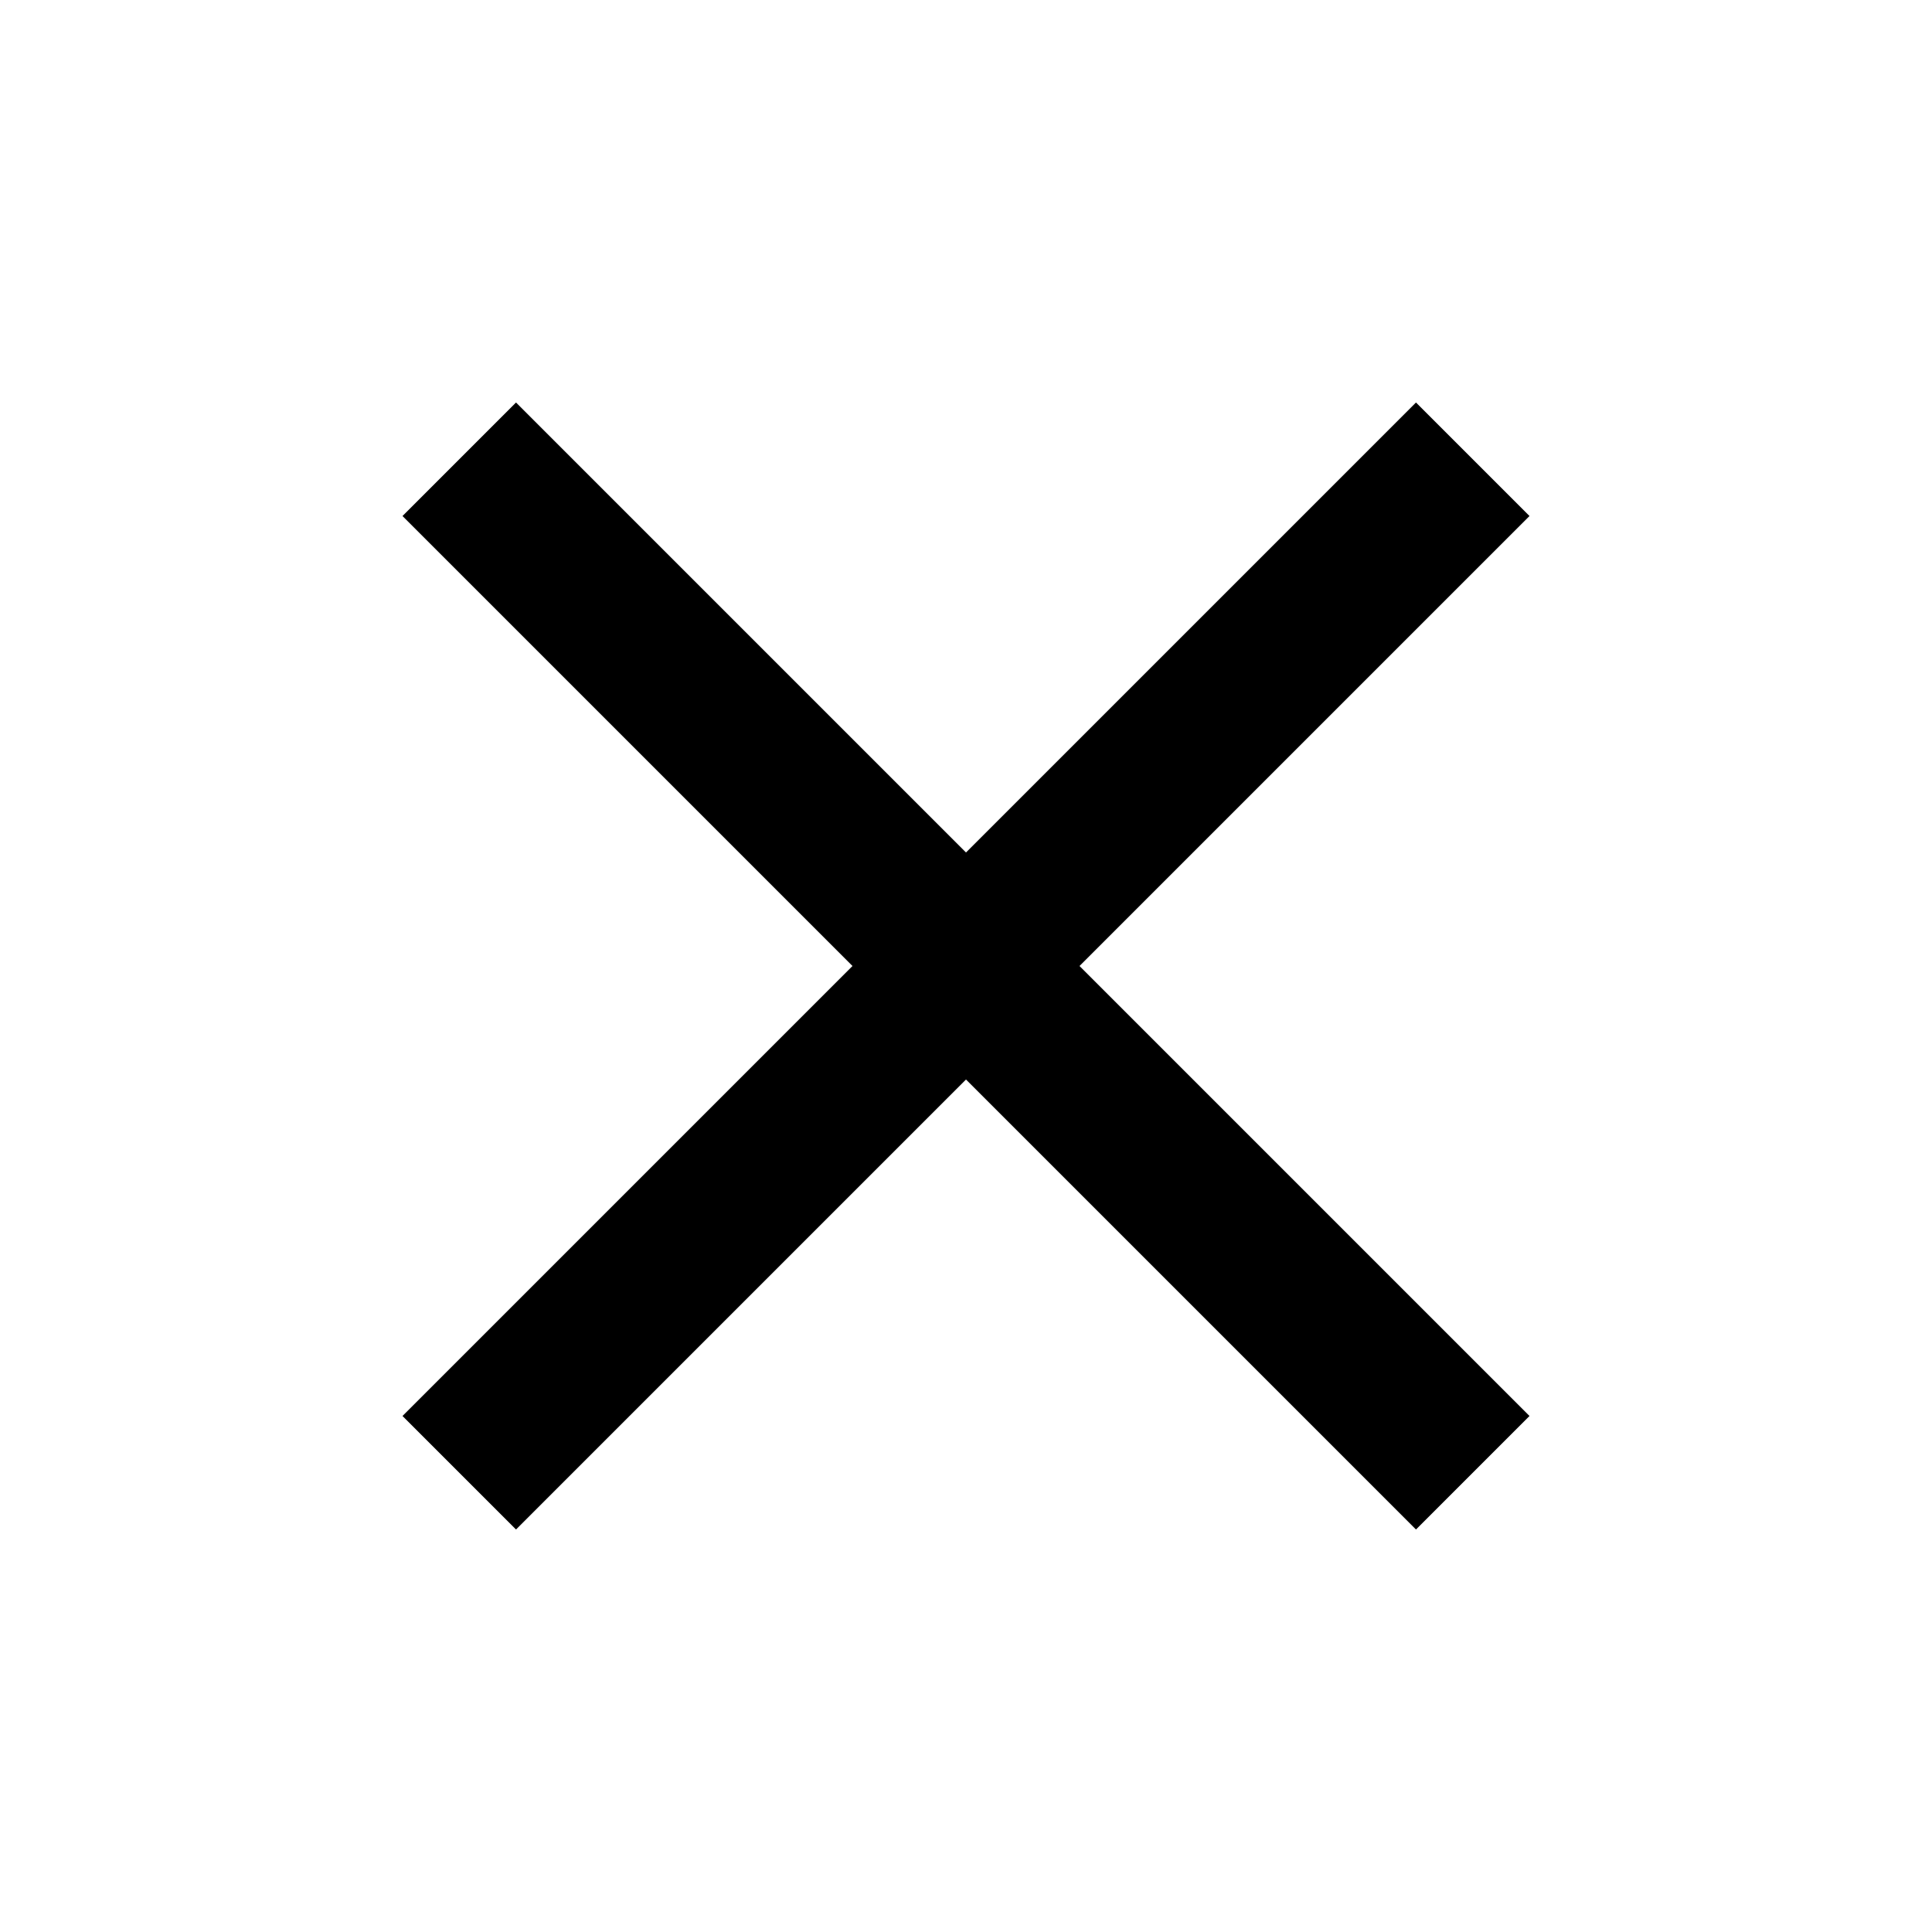
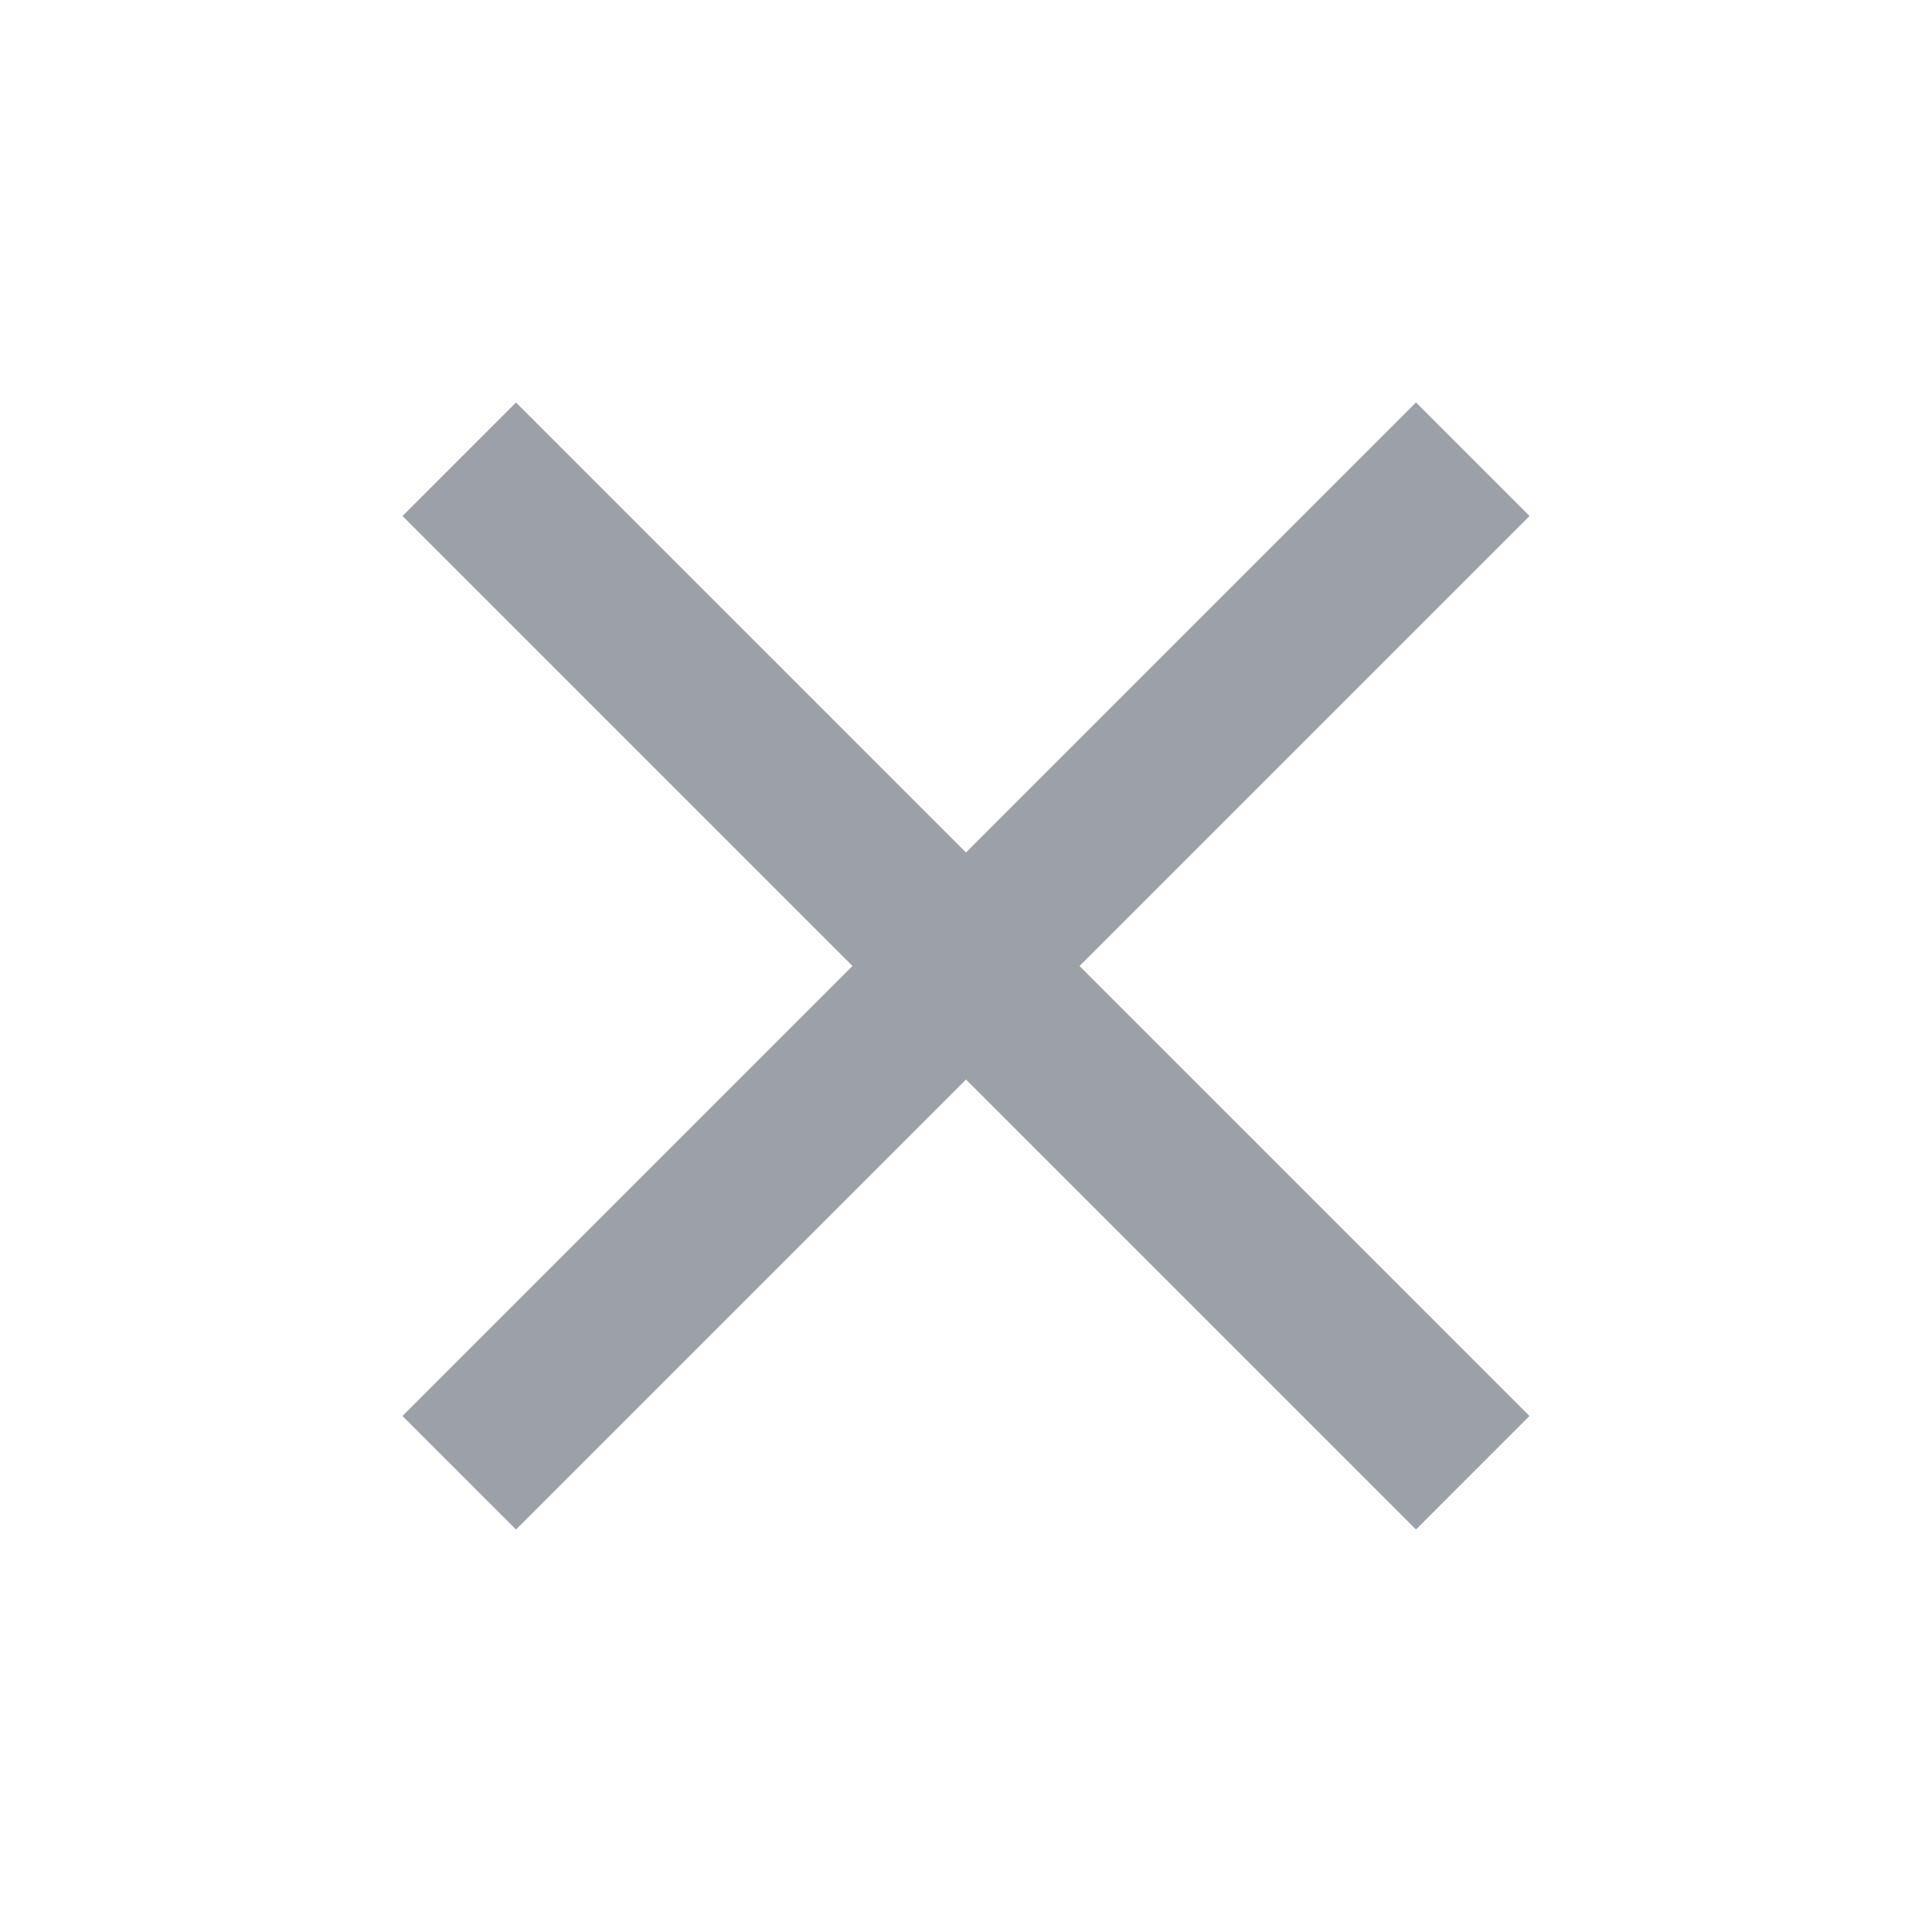
- <svg xmlns="http://www.w3.org/2000/svg" focusable="false" viewBox="0 0 24 24">
+ <svg xmlns="http://www.w3.org/2000/svg" focusable="false" fill="hsl(210, 6%, 63%)" viewBox="0 0 24 24">
  <path d="M19 6.41L17.59 5 12 10.59 6.41 5 5 6.41 10.59 12 5 17.59 6.41 19 12 13.41 17.59 19 19 17.59 13.41 12z" />
</svg>
